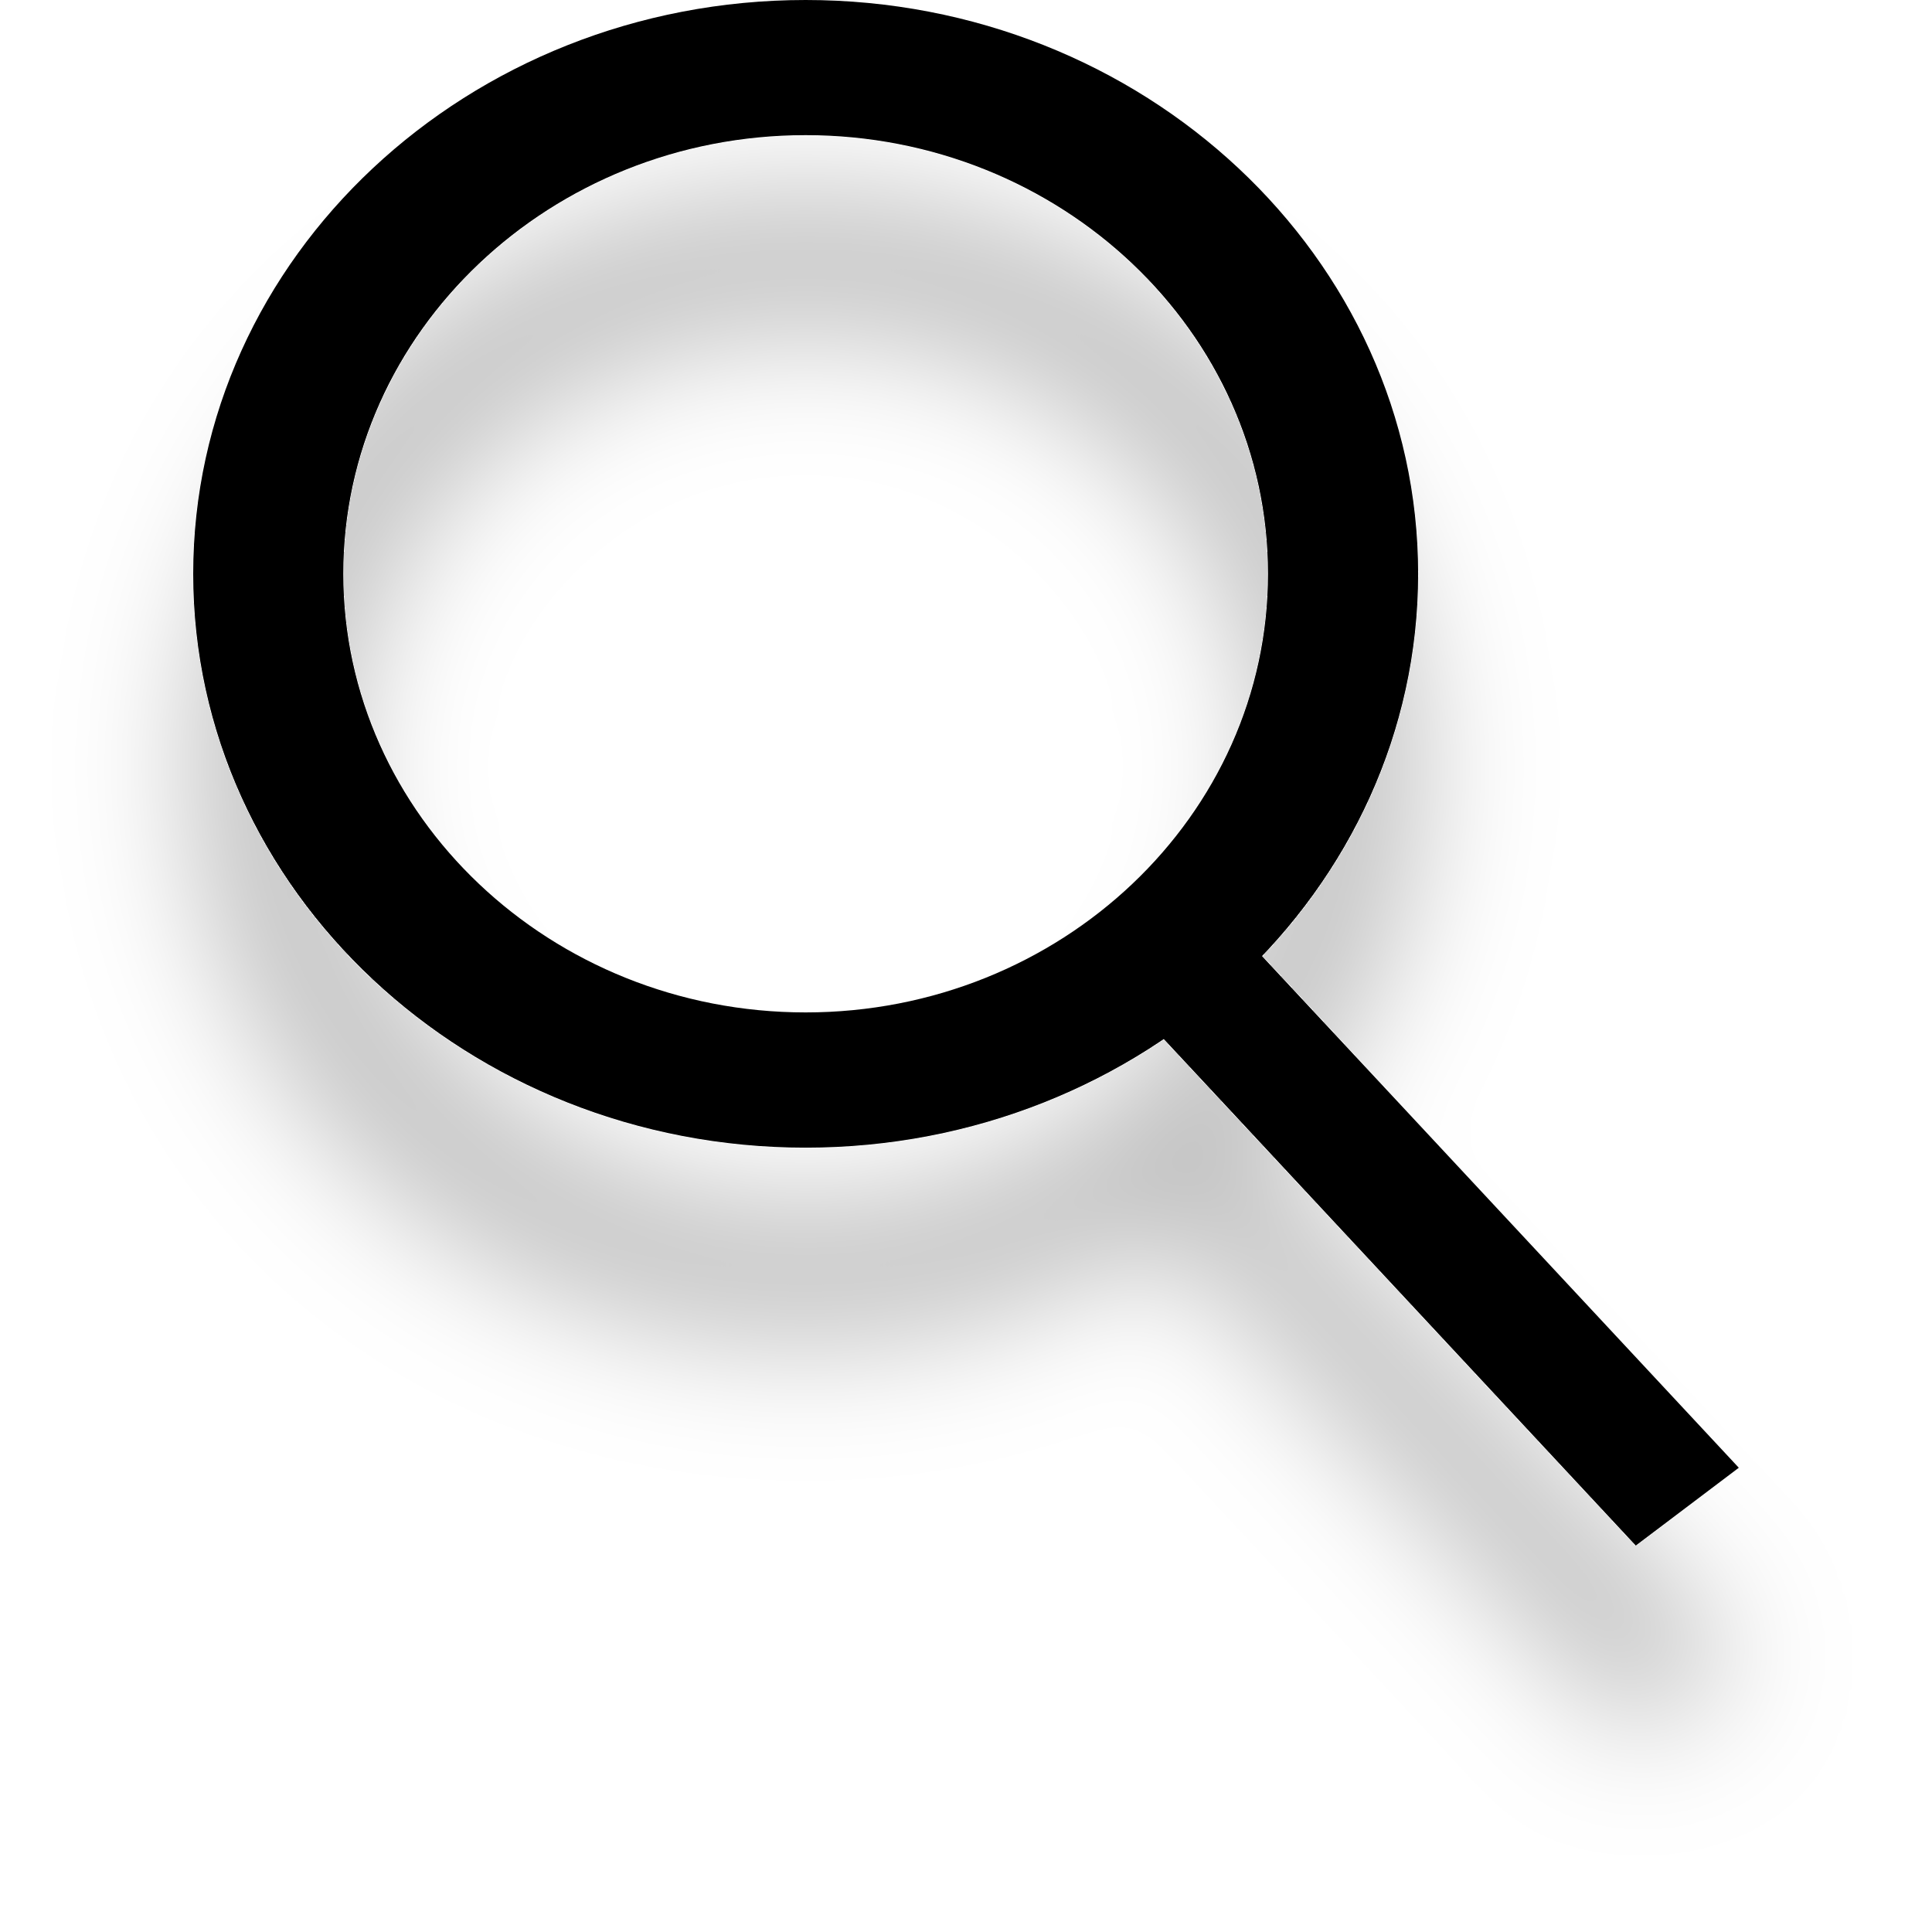
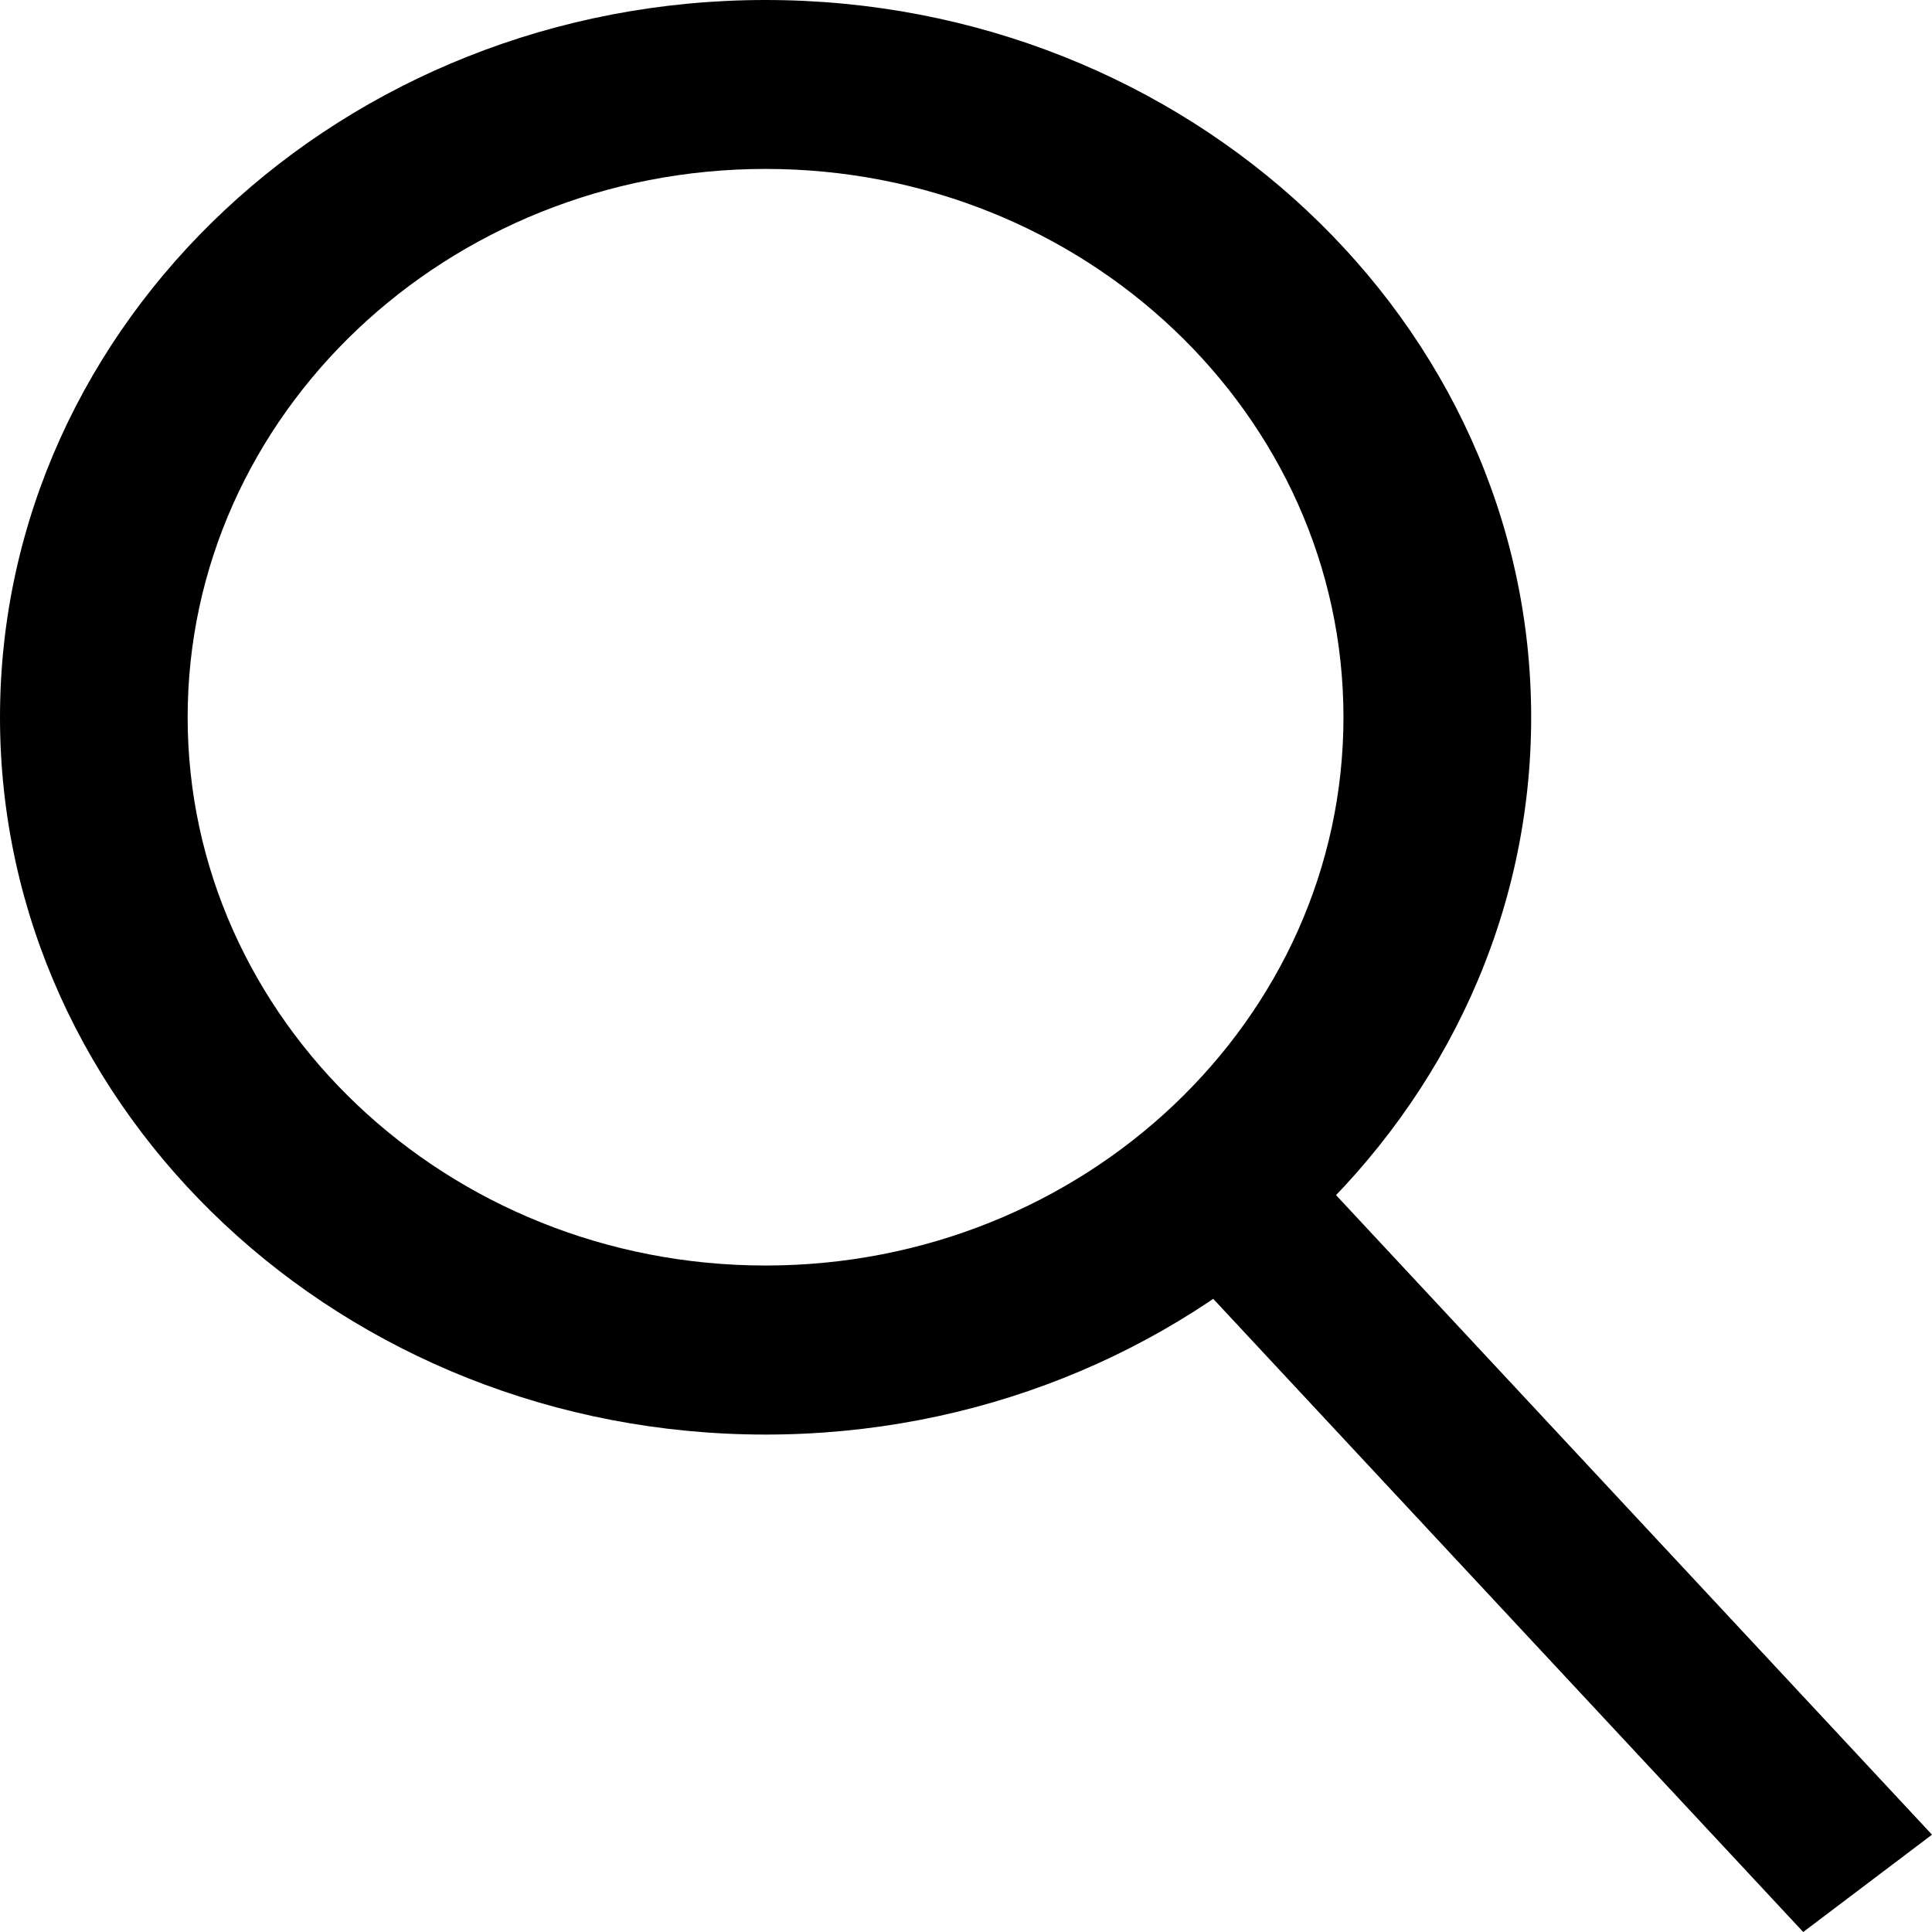
- <svg xmlns="http://www.w3.org/2000/svg" width="40" height="40" viewBox="0 0 40 40" fill="none">
-   <defs>
-     <filter id="filter_1_36_dd" x="0" y="0" width="40" height="40" filterUnits="userSpaceOnUse" color-interpolation-filters="sRGB">
-       <feFlood flood-opacity="0" result="BackgroundImageFix" />
-       <feColorMatrix in="SourceAlpha" type="matrix" values="0 0 0 0 0 0 0 0 0 0 0 0 0 0 0 0 0 0 127 0" result="hardAlpha" />
-       <feOffset dx="0" dy="4" />
-       <feGaussianBlur stdDeviation="1.333" />
-       <feComposite in2="hardAlpha" operator="out" k2="-1" k3="1" />
-       <feColorMatrix type="matrix" values="0 0 0 0 0 0 0 0 0 0 0 0 0 0 0 0 0 0 0.25 0" />
-       <feBlend mode="normal" in2="BackgroundImageFix" result="effect_dropShadow_1" />
-       <feBlend mode="normal" in="SourceGraphic" in2="effect_dropShadow_1" result="shape" />
-     </filter>
-   </defs>
-   <g filter="url(#filter_1_36_dd)">
-     <path id="Vector" d="M22.877 20.206L33.867 32L36 30.388L25.01 18.594L22.877 20.206Z" fill="#000000" fill-opacity="1" fill-rule="nonzero" />
-     <path id="Vector" d="M16.68 2.798C11.401 2.798 7.108 6.872 7.108 11.879C7.108 16.887 11.401 20.961 16.68 20.961C21.959 20.961 26.252 16.887 26.252 11.879C26.252 6.872 21.959 2.798 16.68 2.798ZM16.68 23.761C9.687 23.761 4 18.432 4 11.881C4 5.33 9.689 0 16.68 0C23.672 0 29.361 5.33 29.361 11.881C29.361 18.432 23.672 23.761 16.68 23.761Z" fill="#000000" fill-opacity="1" fill-rule="nonzero" />
-   </g>
+ <svg xmlns="http://www.w3.org/2000/svg" width="32" height="32" viewBox="0 0 32 32" fill="none">
+   <defs />
+   <path id="Vector" d="M18.877 20.206L29.867 32L32 30.388L21.01 18.594L18.877 20.206Z" fill="#000000" fill-opacity="1" fill-rule="nonzero" />
+   <path id="Vector" d="M12.68 2.798C7.401 2.798 3.108 6.872 3.108 11.879C3.108 16.887 7.401 20.961 12.68 20.961C17.959 20.961 22.252 16.887 22.252 11.879C22.252 6.872 17.959 2.798 12.68 2.798ZM12.68 23.761C5.687 23.761 0 18.432 0 11.881C0 5.33 5.689 0 12.68 0C19.672 0 25.361 5.33 25.361 11.881C25.361 18.432 19.672 23.761 12.68 23.761Z" fill="#000000" fill-opacity="1" fill-rule="nonzero" />
</svg>
